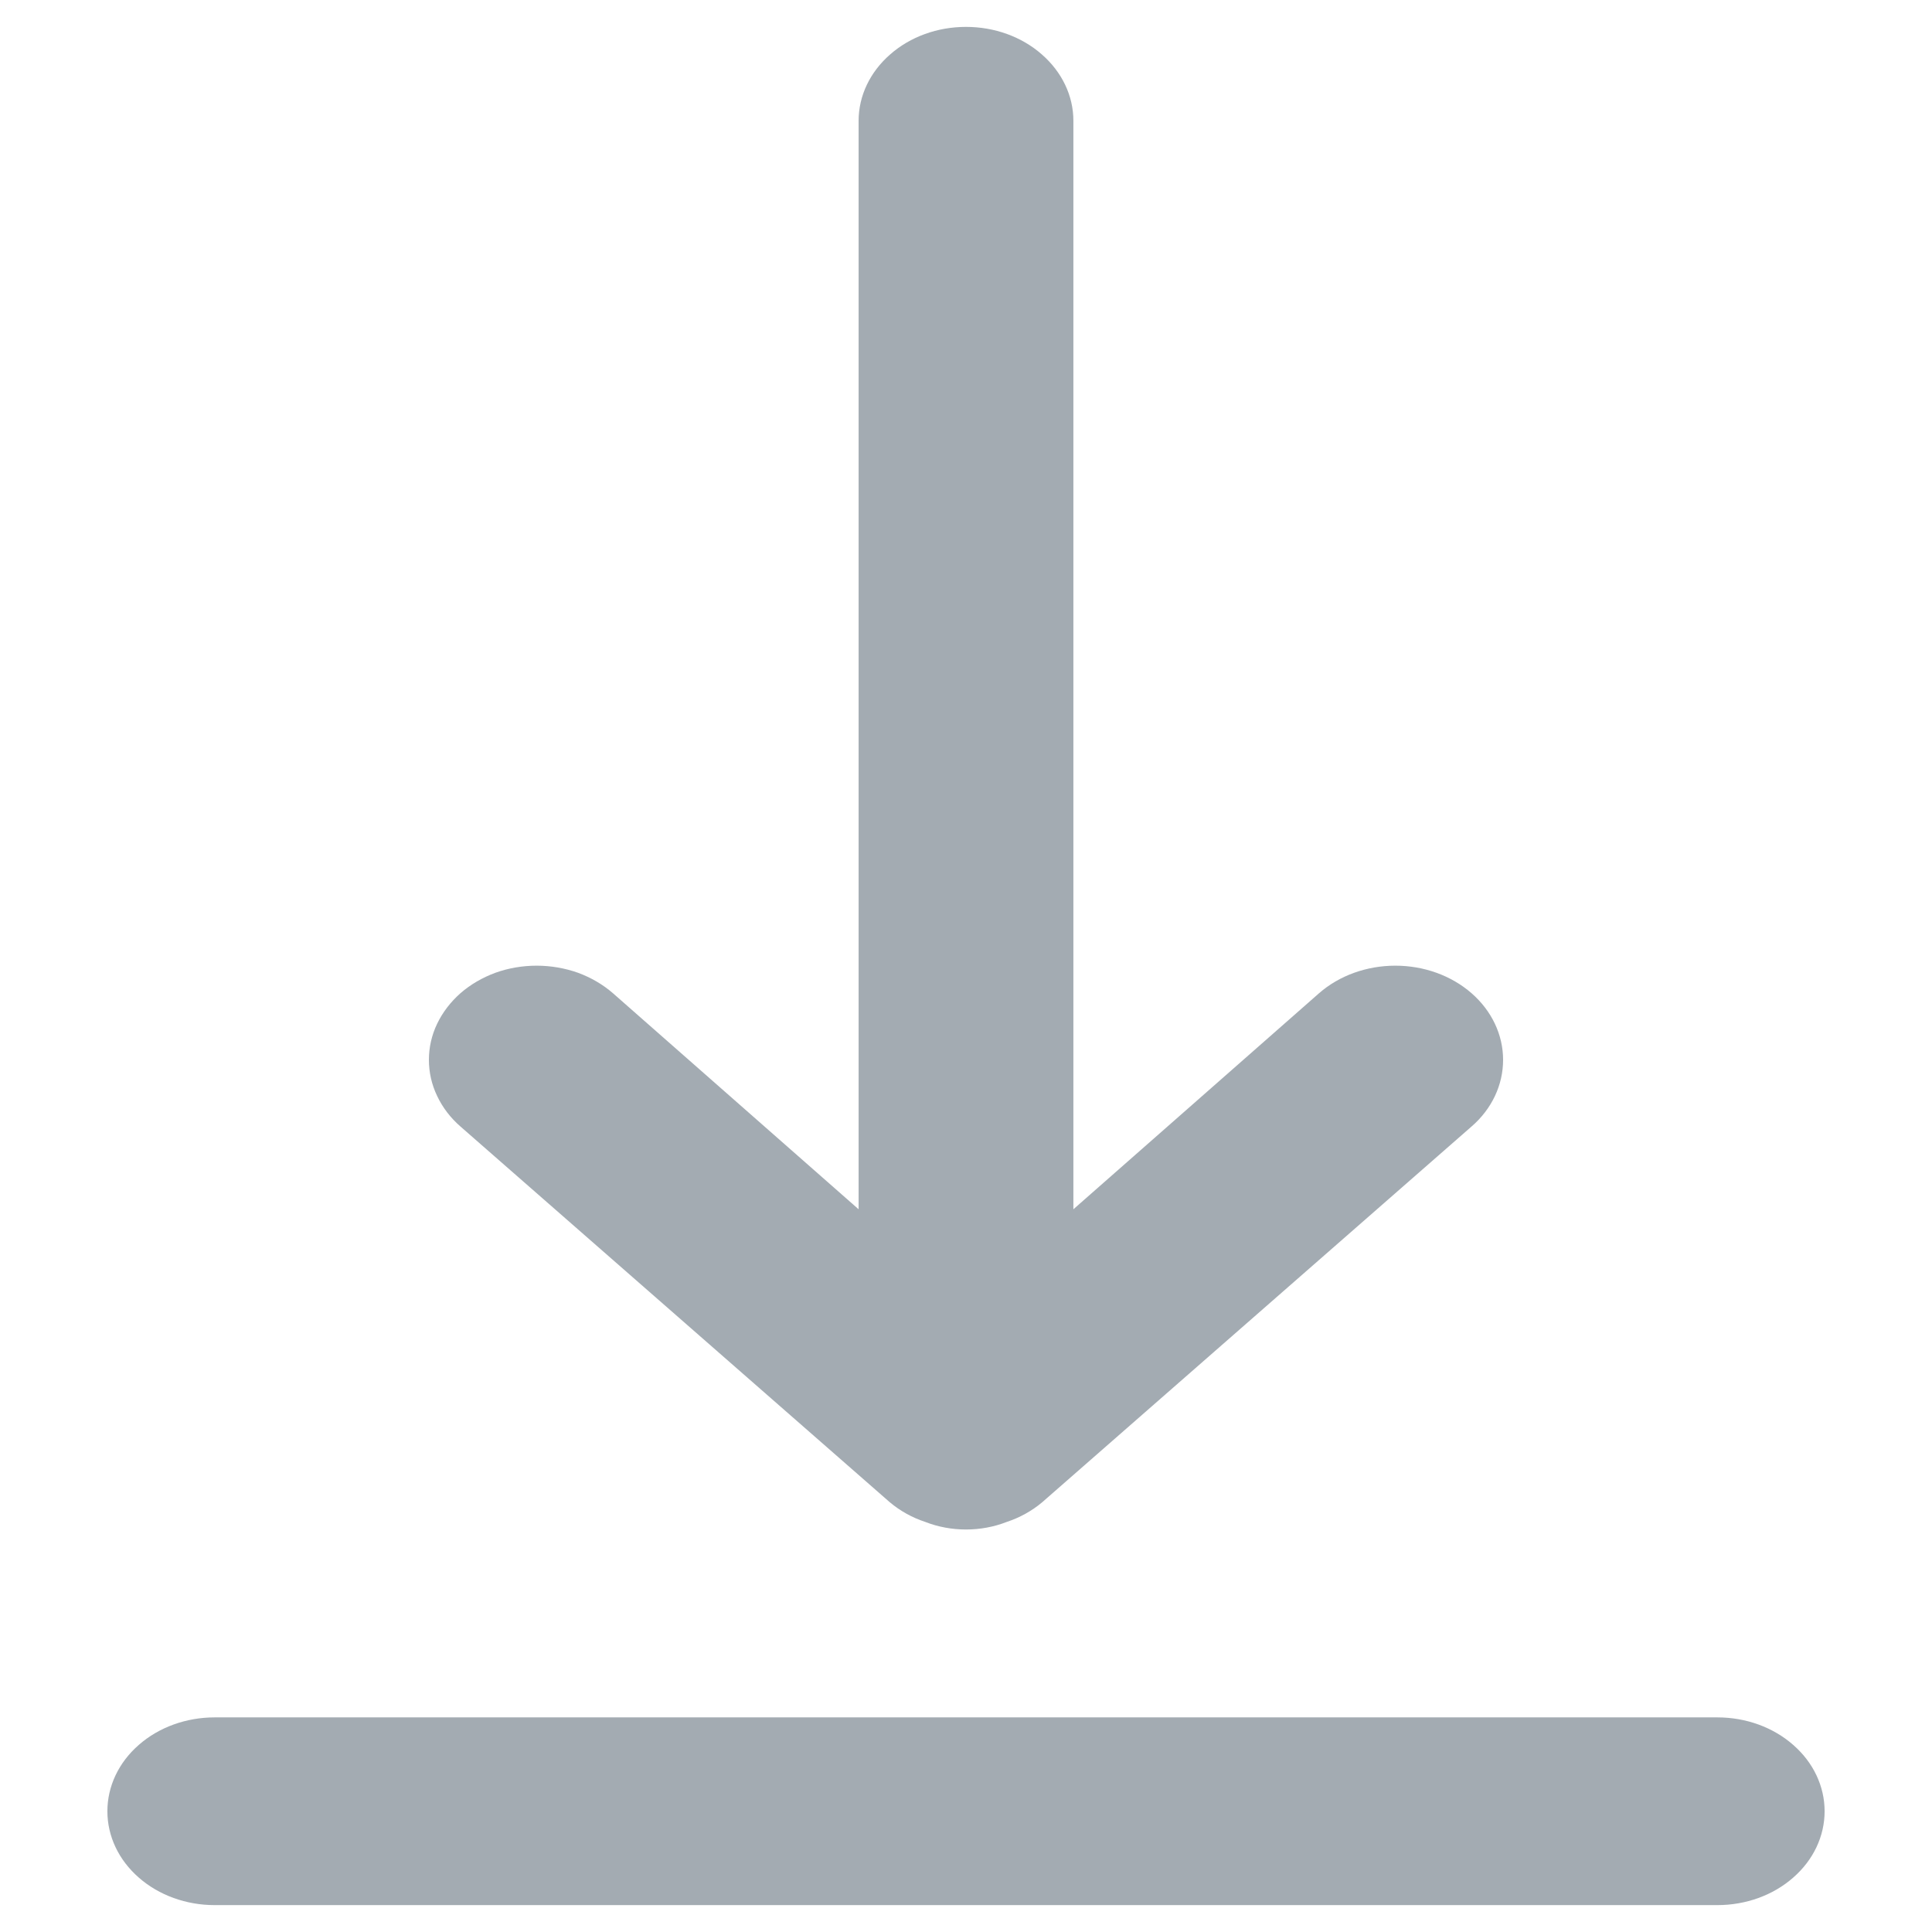
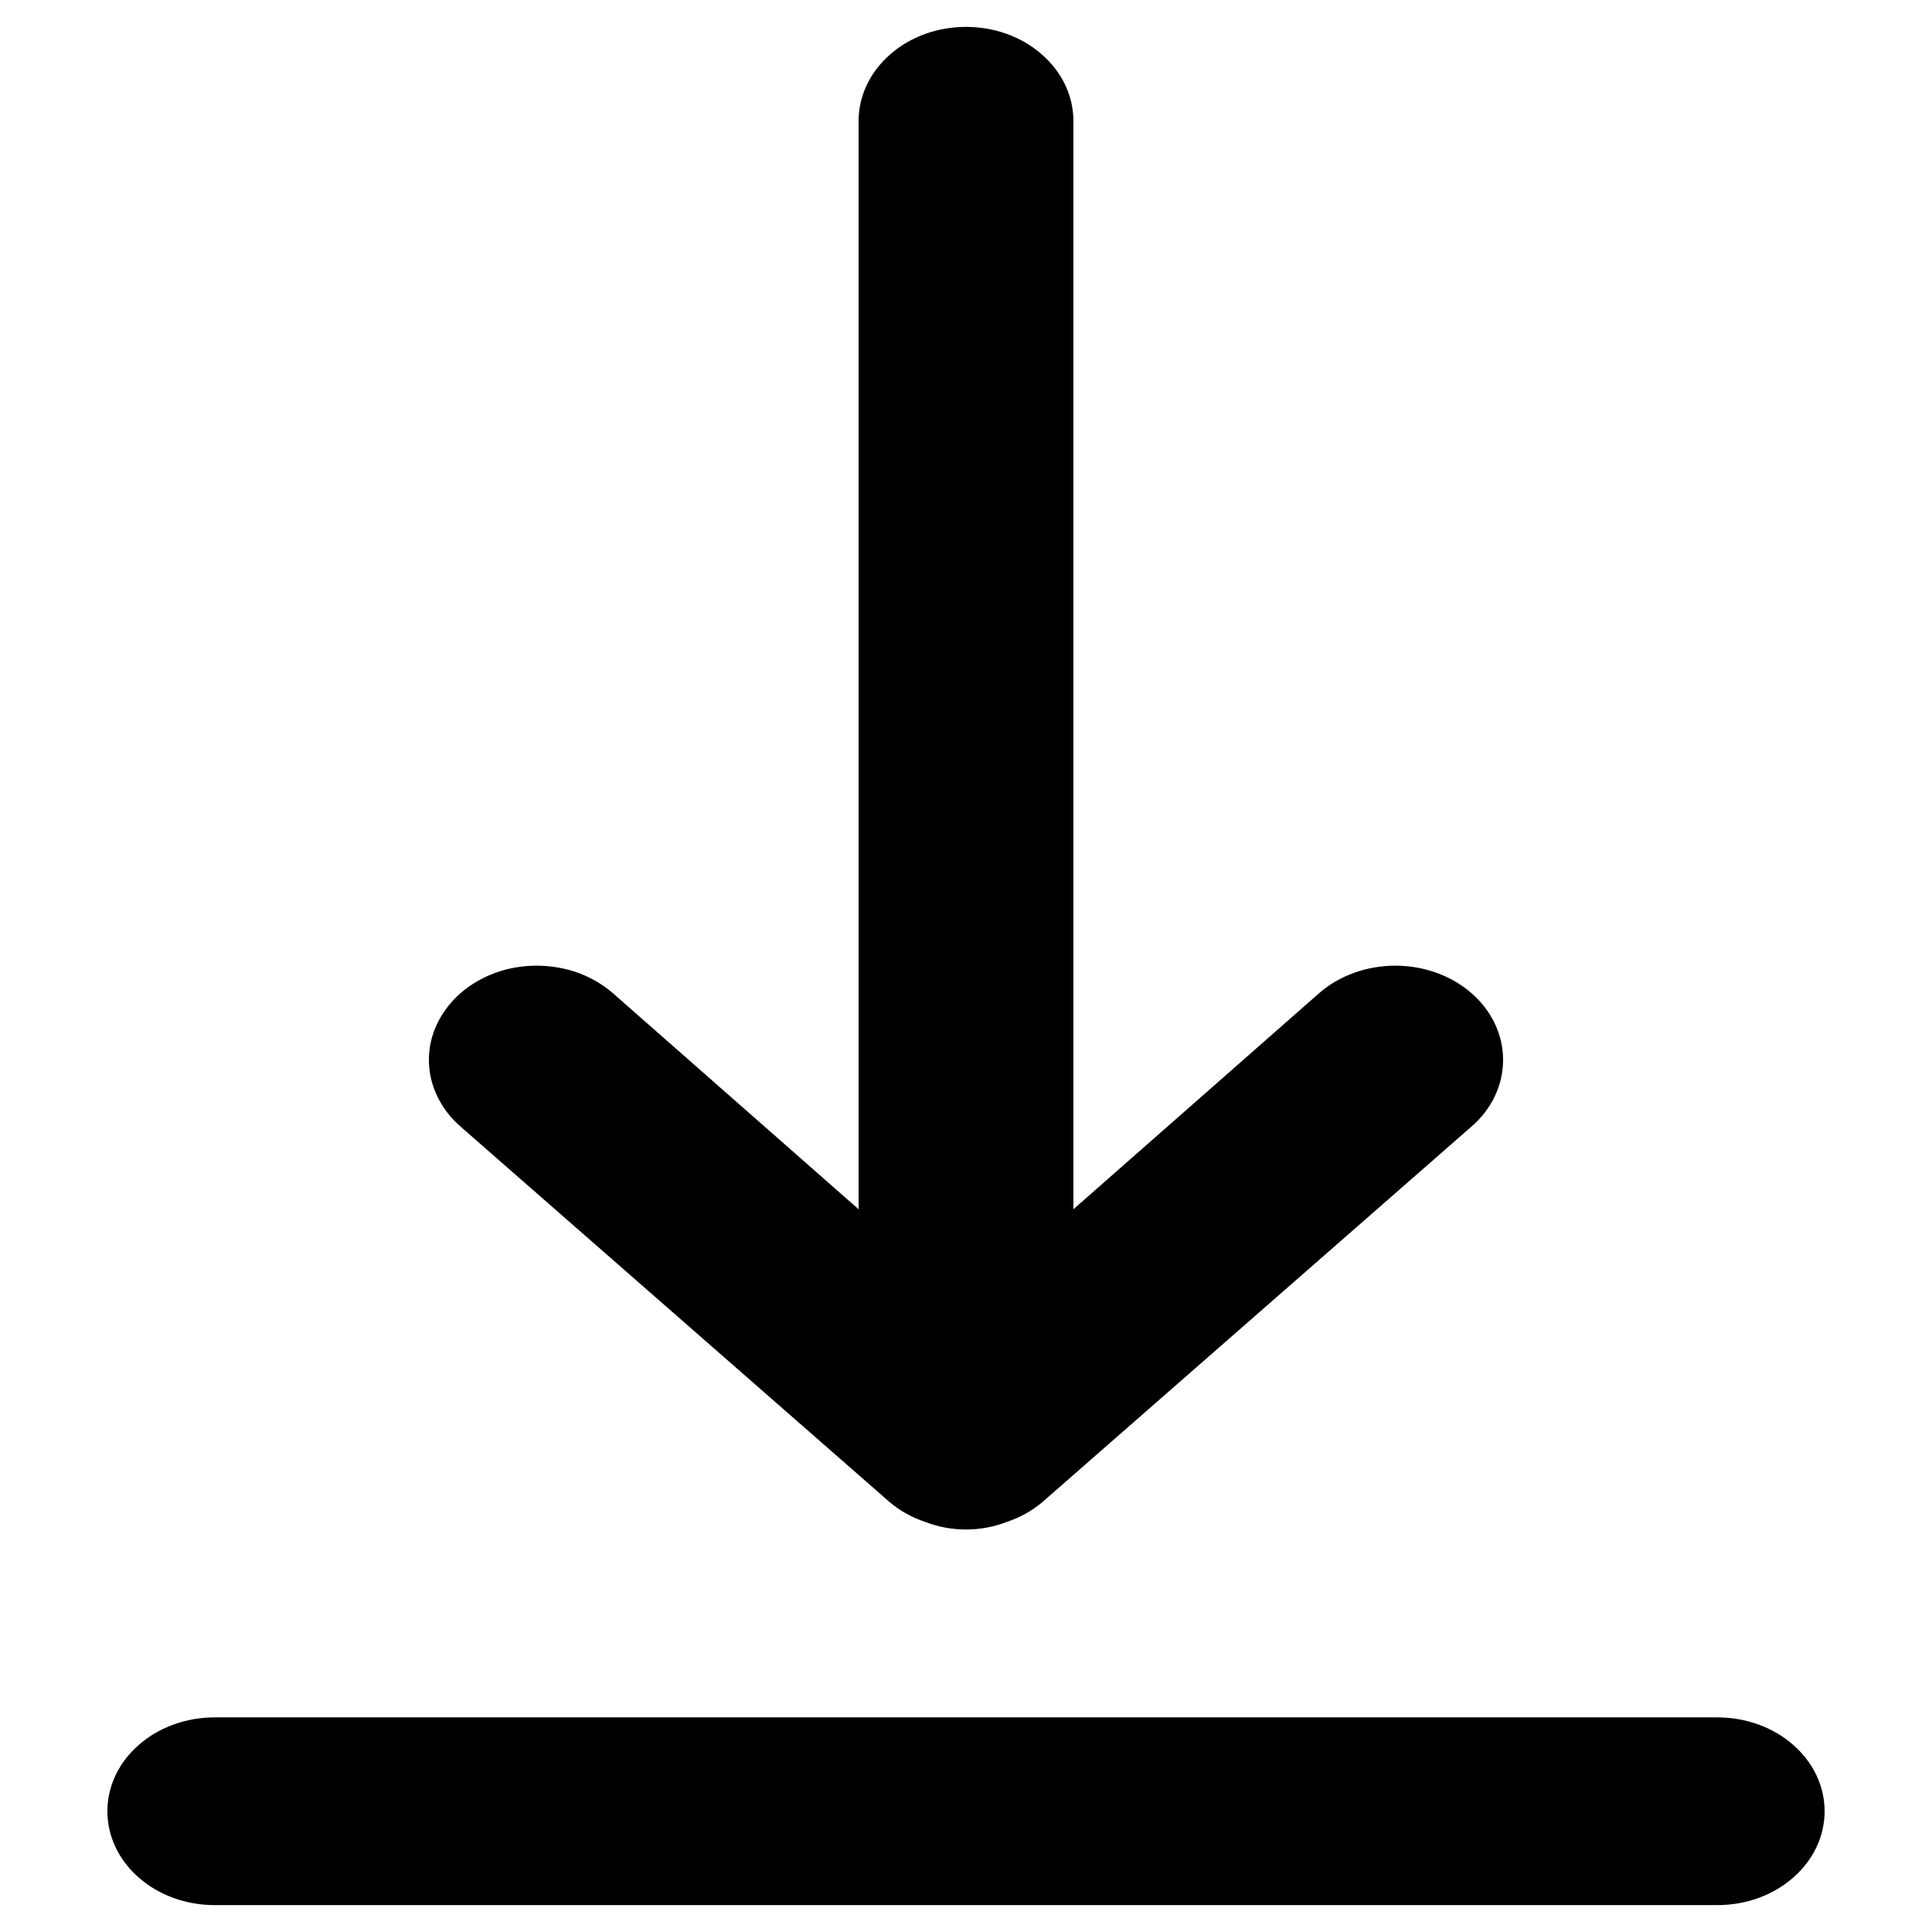
- <svg xmlns="http://www.w3.org/2000/svg" width="12" height="12" viewBox="0 0 12 12" fill="none">
-   <path d="M10.667 10.667H1.333C1.157 10.667 0.987 10.728 0.862 10.838C0.737 10.947 0.667 11.095 0.667 11.25C0.667 11.405 0.737 11.553 0.862 11.662C0.987 11.772 1.157 11.833 1.333 11.833H10.667C10.844 11.833 11.013 11.772 11.138 11.662C11.263 11.553 11.333 11.405 11.333 11.25C11.333 11.095 11.263 10.947 11.138 10.838C11.013 10.728 10.844 10.667 10.667 10.667ZM5.527 9.331C5.59 9.384 5.665 9.426 5.747 9.453C5.826 9.484 5.913 9.5 6 9.5C6.087 9.5 6.174 9.484 6.253 9.453C6.335 9.426 6.41 9.384 6.473 9.331L9.14 6.997C9.266 6.888 9.336 6.739 9.336 6.583C9.336 6.428 9.266 6.279 9.14 6.169C9.014 6.059 8.844 5.998 8.667 5.998C8.489 5.998 8.319 6.059 8.193 6.169L6.667 7.511V0.75C6.667 0.595 6.596 0.447 6.471 0.338C6.346 0.228 6.177 0.167 6 0.167C5.823 0.167 5.654 0.228 5.529 0.338C5.404 0.447 5.333 0.595 5.333 0.75V7.511L3.807 6.169C3.745 6.115 3.671 6.072 3.59 6.042C3.508 6.013 3.421 5.998 3.333 5.998C3.245 5.998 3.158 6.013 3.077 6.042C2.996 6.072 2.922 6.115 2.86 6.169C2.798 6.224 2.749 6.288 2.715 6.359C2.681 6.43 2.664 6.506 2.664 6.583C2.664 6.66 2.681 6.736 2.715 6.807C2.749 6.879 2.798 6.943 2.86 6.997L5.527 9.331Z" fill="#A3ABB2" />
+ <svg xmlns="http://www.w3.org/2000/svg" width="12" height="12" viewBox="0 0 12 12">
+   <path d="M10.667 10.667H1.333C1.157 10.667 0.987 10.728 0.862 10.838C0.737 10.947 0.667 11.095 0.667 11.25C0.667 11.405 0.737 11.553 0.862 11.662C0.987 11.772 1.157 11.833 1.333 11.833H10.667C10.844 11.833 11.013 11.772 11.138 11.662C11.263 11.553 11.333 11.405 11.333 11.25C11.333 11.095 11.263 10.947 11.138 10.838C11.013 10.728 10.844 10.667 10.667 10.667ZM5.527 9.331C5.59 9.384 5.665 9.426 5.747 9.453C5.826 9.484 5.913 9.5 6 9.5C6.087 9.5 6.174 9.484 6.253 9.453C6.335 9.426 6.41 9.384 6.473 9.331L9.14 6.997C9.266 6.888 9.336 6.739 9.336 6.583C9.336 6.428 9.266 6.279 9.14 6.169C9.014 6.059 8.844 5.998 8.667 5.998C8.489 5.998 8.319 6.059 8.193 6.169L6.667 7.511V0.75C6.667 0.595 6.596 0.447 6.471 0.338C6.346 0.228 6.177 0.167 6 0.167C5.823 0.167 5.654 0.228 5.529 0.338C5.404 0.447 5.333 0.595 5.333 0.75V7.511L3.807 6.169C3.745 6.115 3.671 6.072 3.59 6.042C3.508 6.013 3.421 5.998 3.333 5.998C3.245 5.998 3.158 6.013 3.077 6.042C2.996 6.072 2.922 6.115 2.86 6.169C2.798 6.224 2.749 6.288 2.715 6.359C2.681 6.43 2.664 6.506 2.664 6.583C2.664 6.66 2.681 6.736 2.715 6.807C2.749 6.879 2.798 6.943 2.86 6.997L5.527 9.331Z" fill="currentColor" />
</svg>
